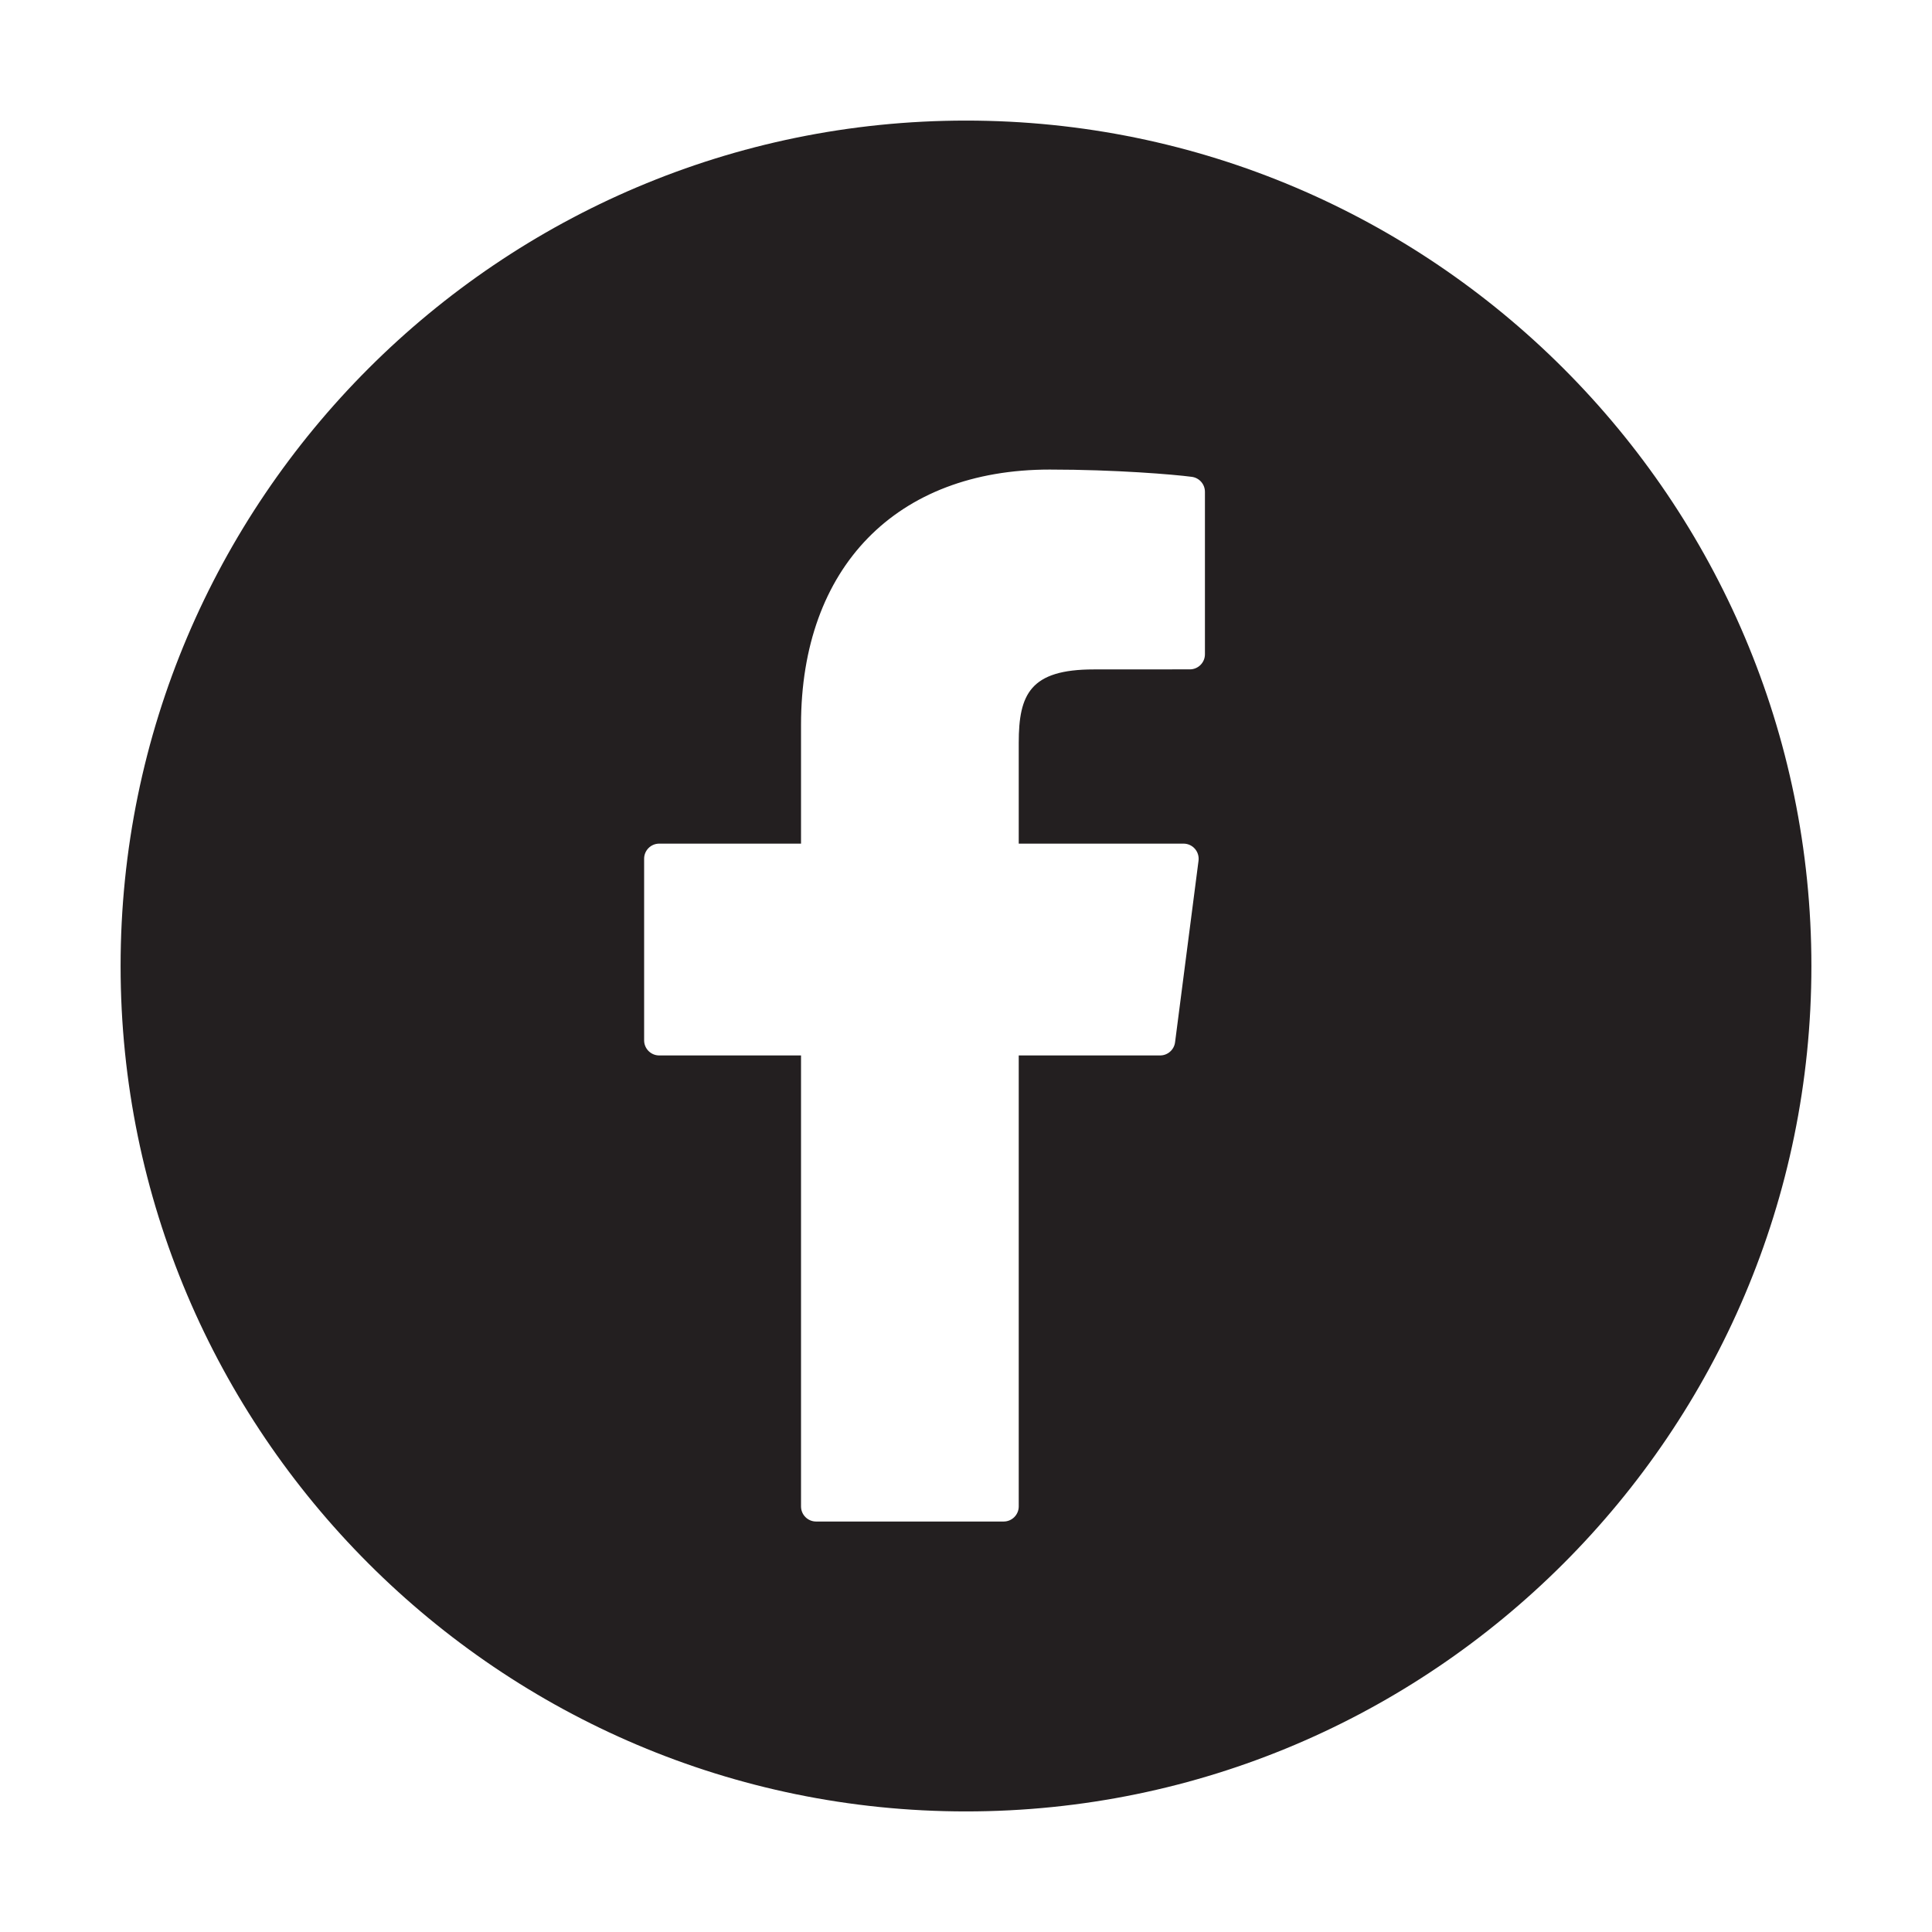
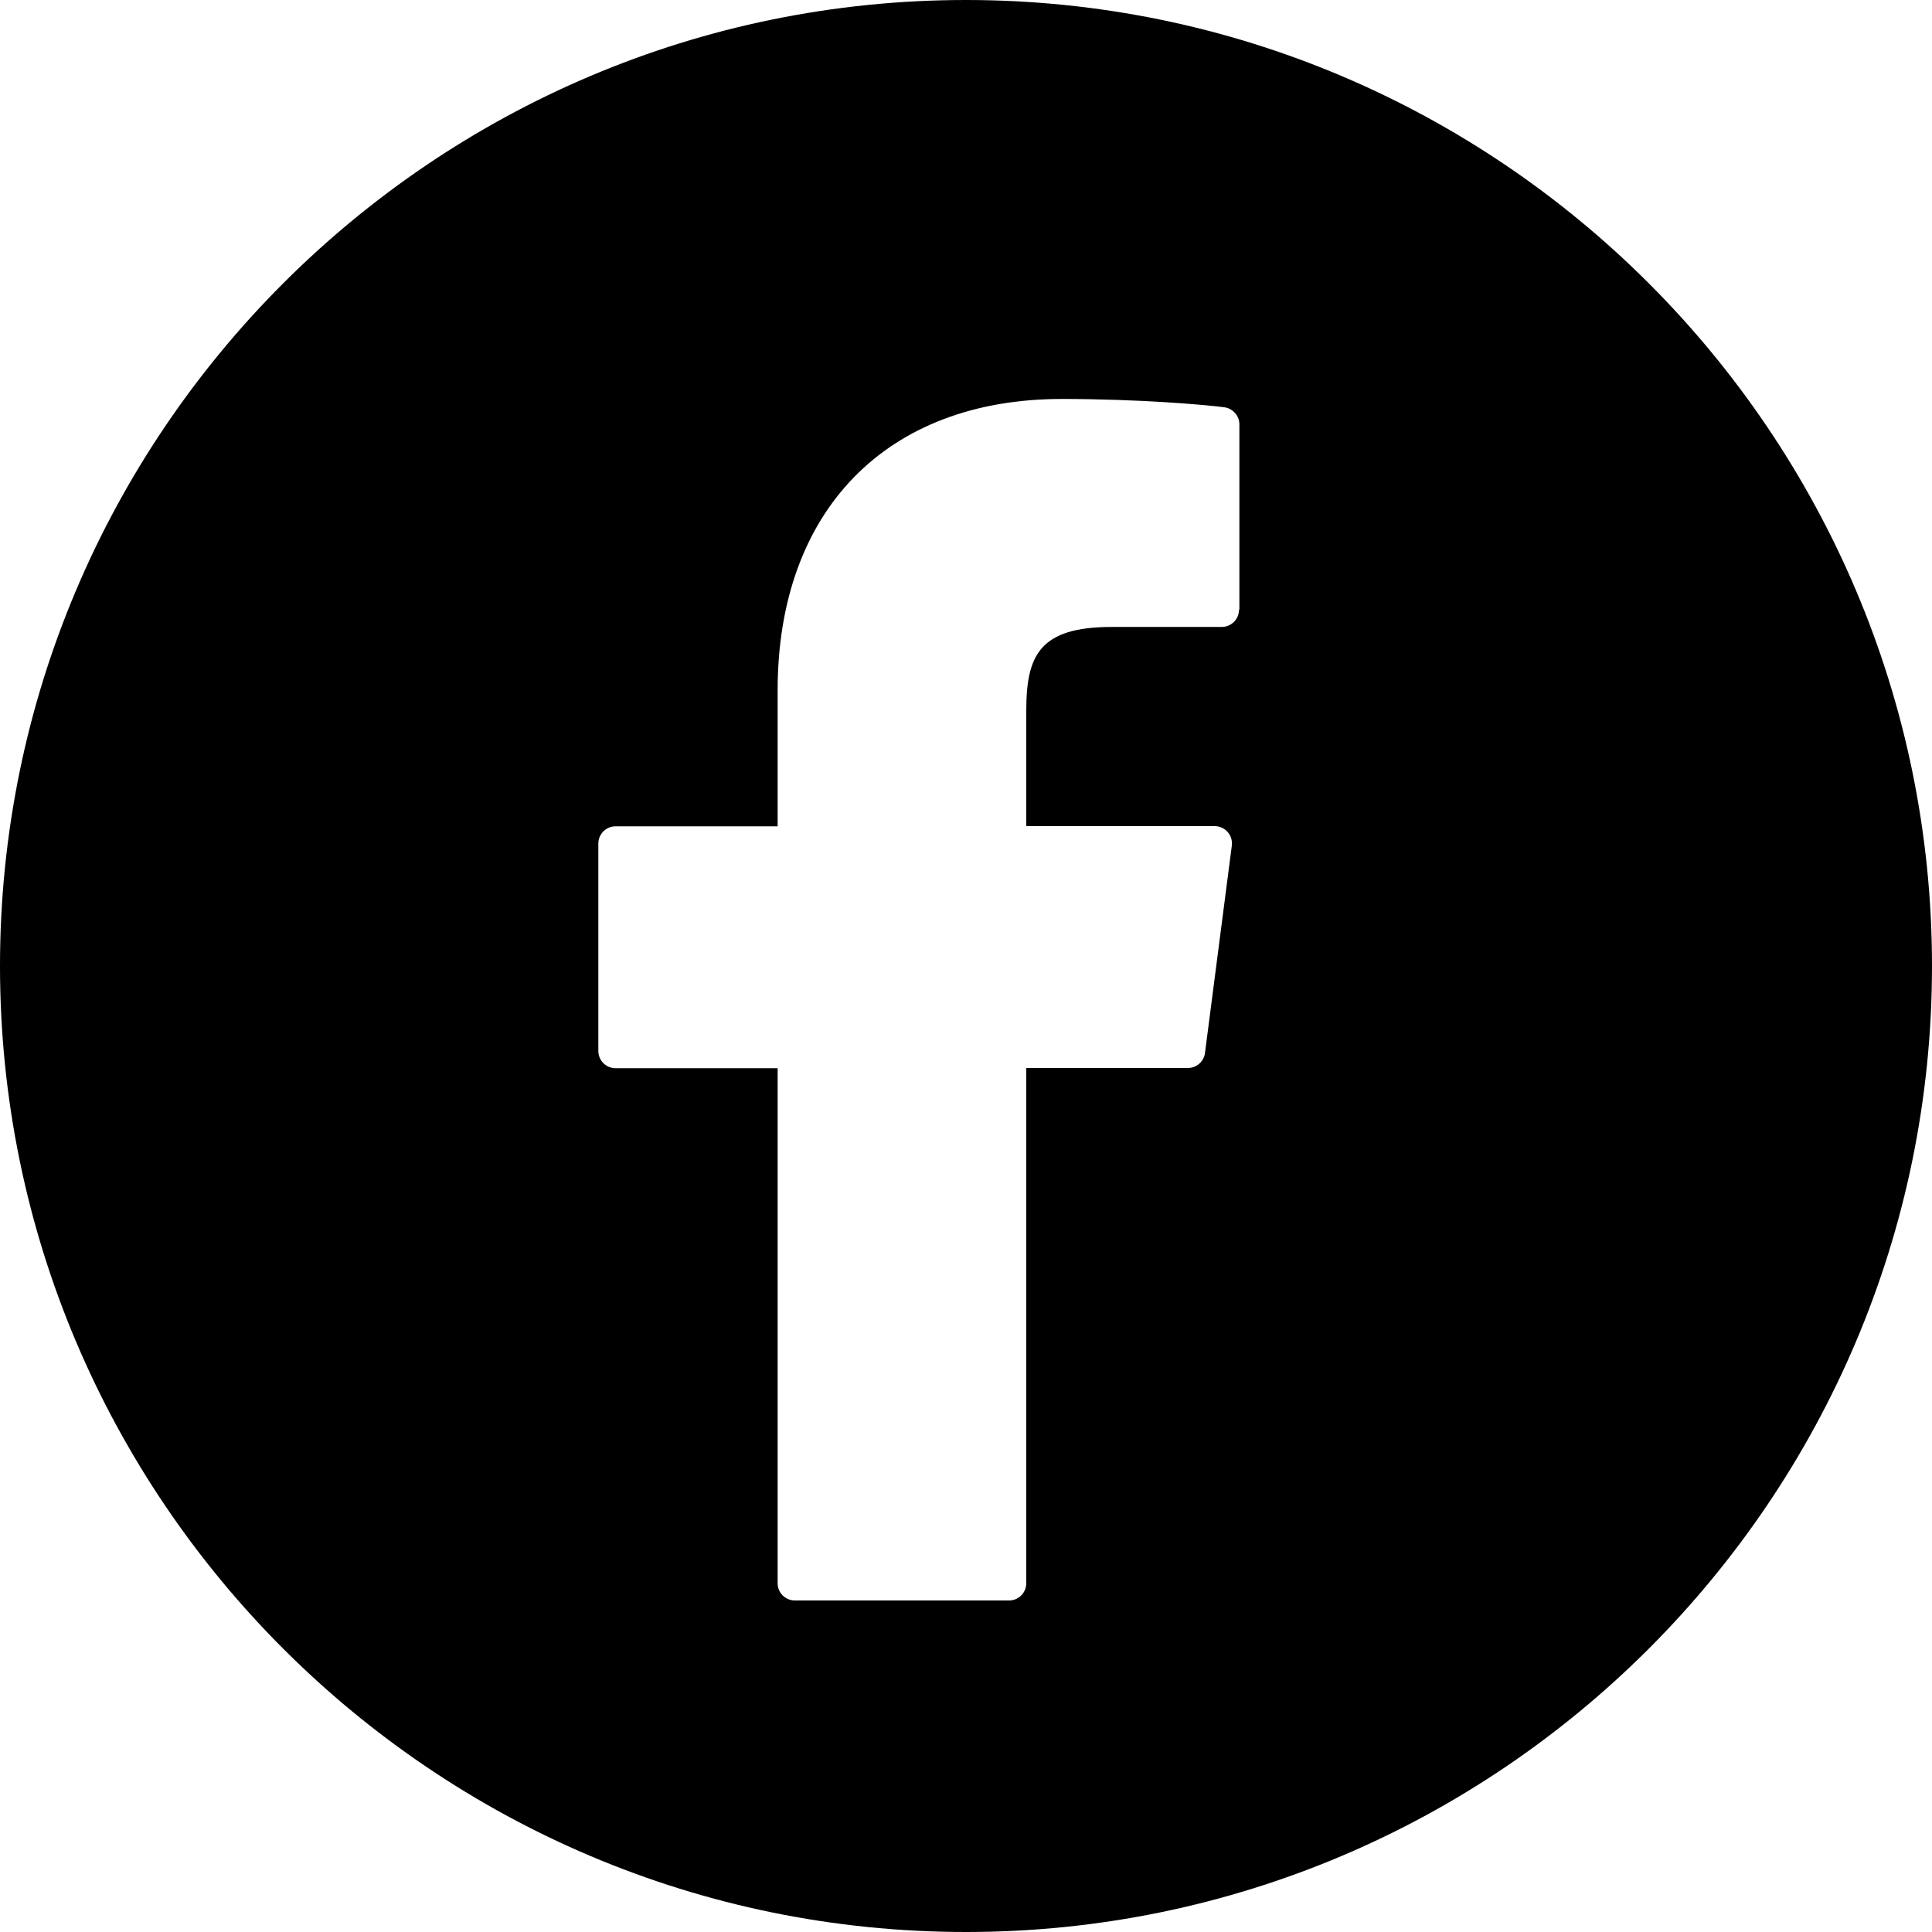
- <svg xmlns="http://www.w3.org/2000/svg" width="127.999" height="128">
-   <path fill="#231f20" d="M64 7.989c-30.885 0-56.01 25.126-56.01 56.01 0 30.885 25.125 56.012 56.01 56.012 30.883 0 56.01-25.127 56.01-56.012 0-30.884-25.127-56.01-56.01-56.01zm15.83 35.358a1 1 0 0 1-1 1l-6.367.004c-4.201 0-4.969 1.636-4.969 4.858v6.684h10.92c.287 0 .561.124.75.34s.277.503.242.788l-1.555 12.033a1 1 0 0 1-.992.872h-9.365v29.879a1 1 0 0 1-1 1H54.07a1 1 0 0 1-1-1V69.926h-9.395a1 1 0 0 1-1-1V56.893a1 1 0 0 1 1-1h9.395v-7.875c0-10.43 6.312-16.908 16.475-16.908 4.369 0 8.23.325 9.416.482a1 1 0 0 1 .869.991v10.764z" />
+ <svg xmlns="http://www.w3.org/2000/svg" version="1.1" id="Camada_1" x="0px" y="0px" viewBox="0 0 1000 1000" style="enable-background:new 0 0 1000 1000;" xml:space="preserve">
+   <path d="M500,0C224.3,0,0,224.3,0,500c0,275.7,224.3,500,500,500c275.7,0,500-224.3,500-500C1000,224.3,775.7,0,500,0z M641.3,315.6  c0,4.9-4,8.9-8.9,8.9l-56.8,0c-37.5,0-44.4,14.6-44.4,43.4v59.7h97.5c2.6,0,5,1.1,6.7,3c1.7,1.9,2.5,4.5,2.2,7l-13.9,107.4  c-0.6,4.5-4.4,7.8-8.9,7.8h-83.6v266.7c0,4.9-4,8.9-8.9,8.9H411.4c-4.9,0-8.9-4-8.9-8.9V552.9h-83.9c-4.9,0-8.9-4-8.9-8.9V436.6  c0-4.9,4-8.9,8.9-8.9h83.9v-70.3c0-93.1,56.3-150.9,147.1-150.9c39,0,73.5,2.9,84.1,4.3c4.4,0.6,7.8,4.4,7.8,8.8V315.6z" />
</svg>
